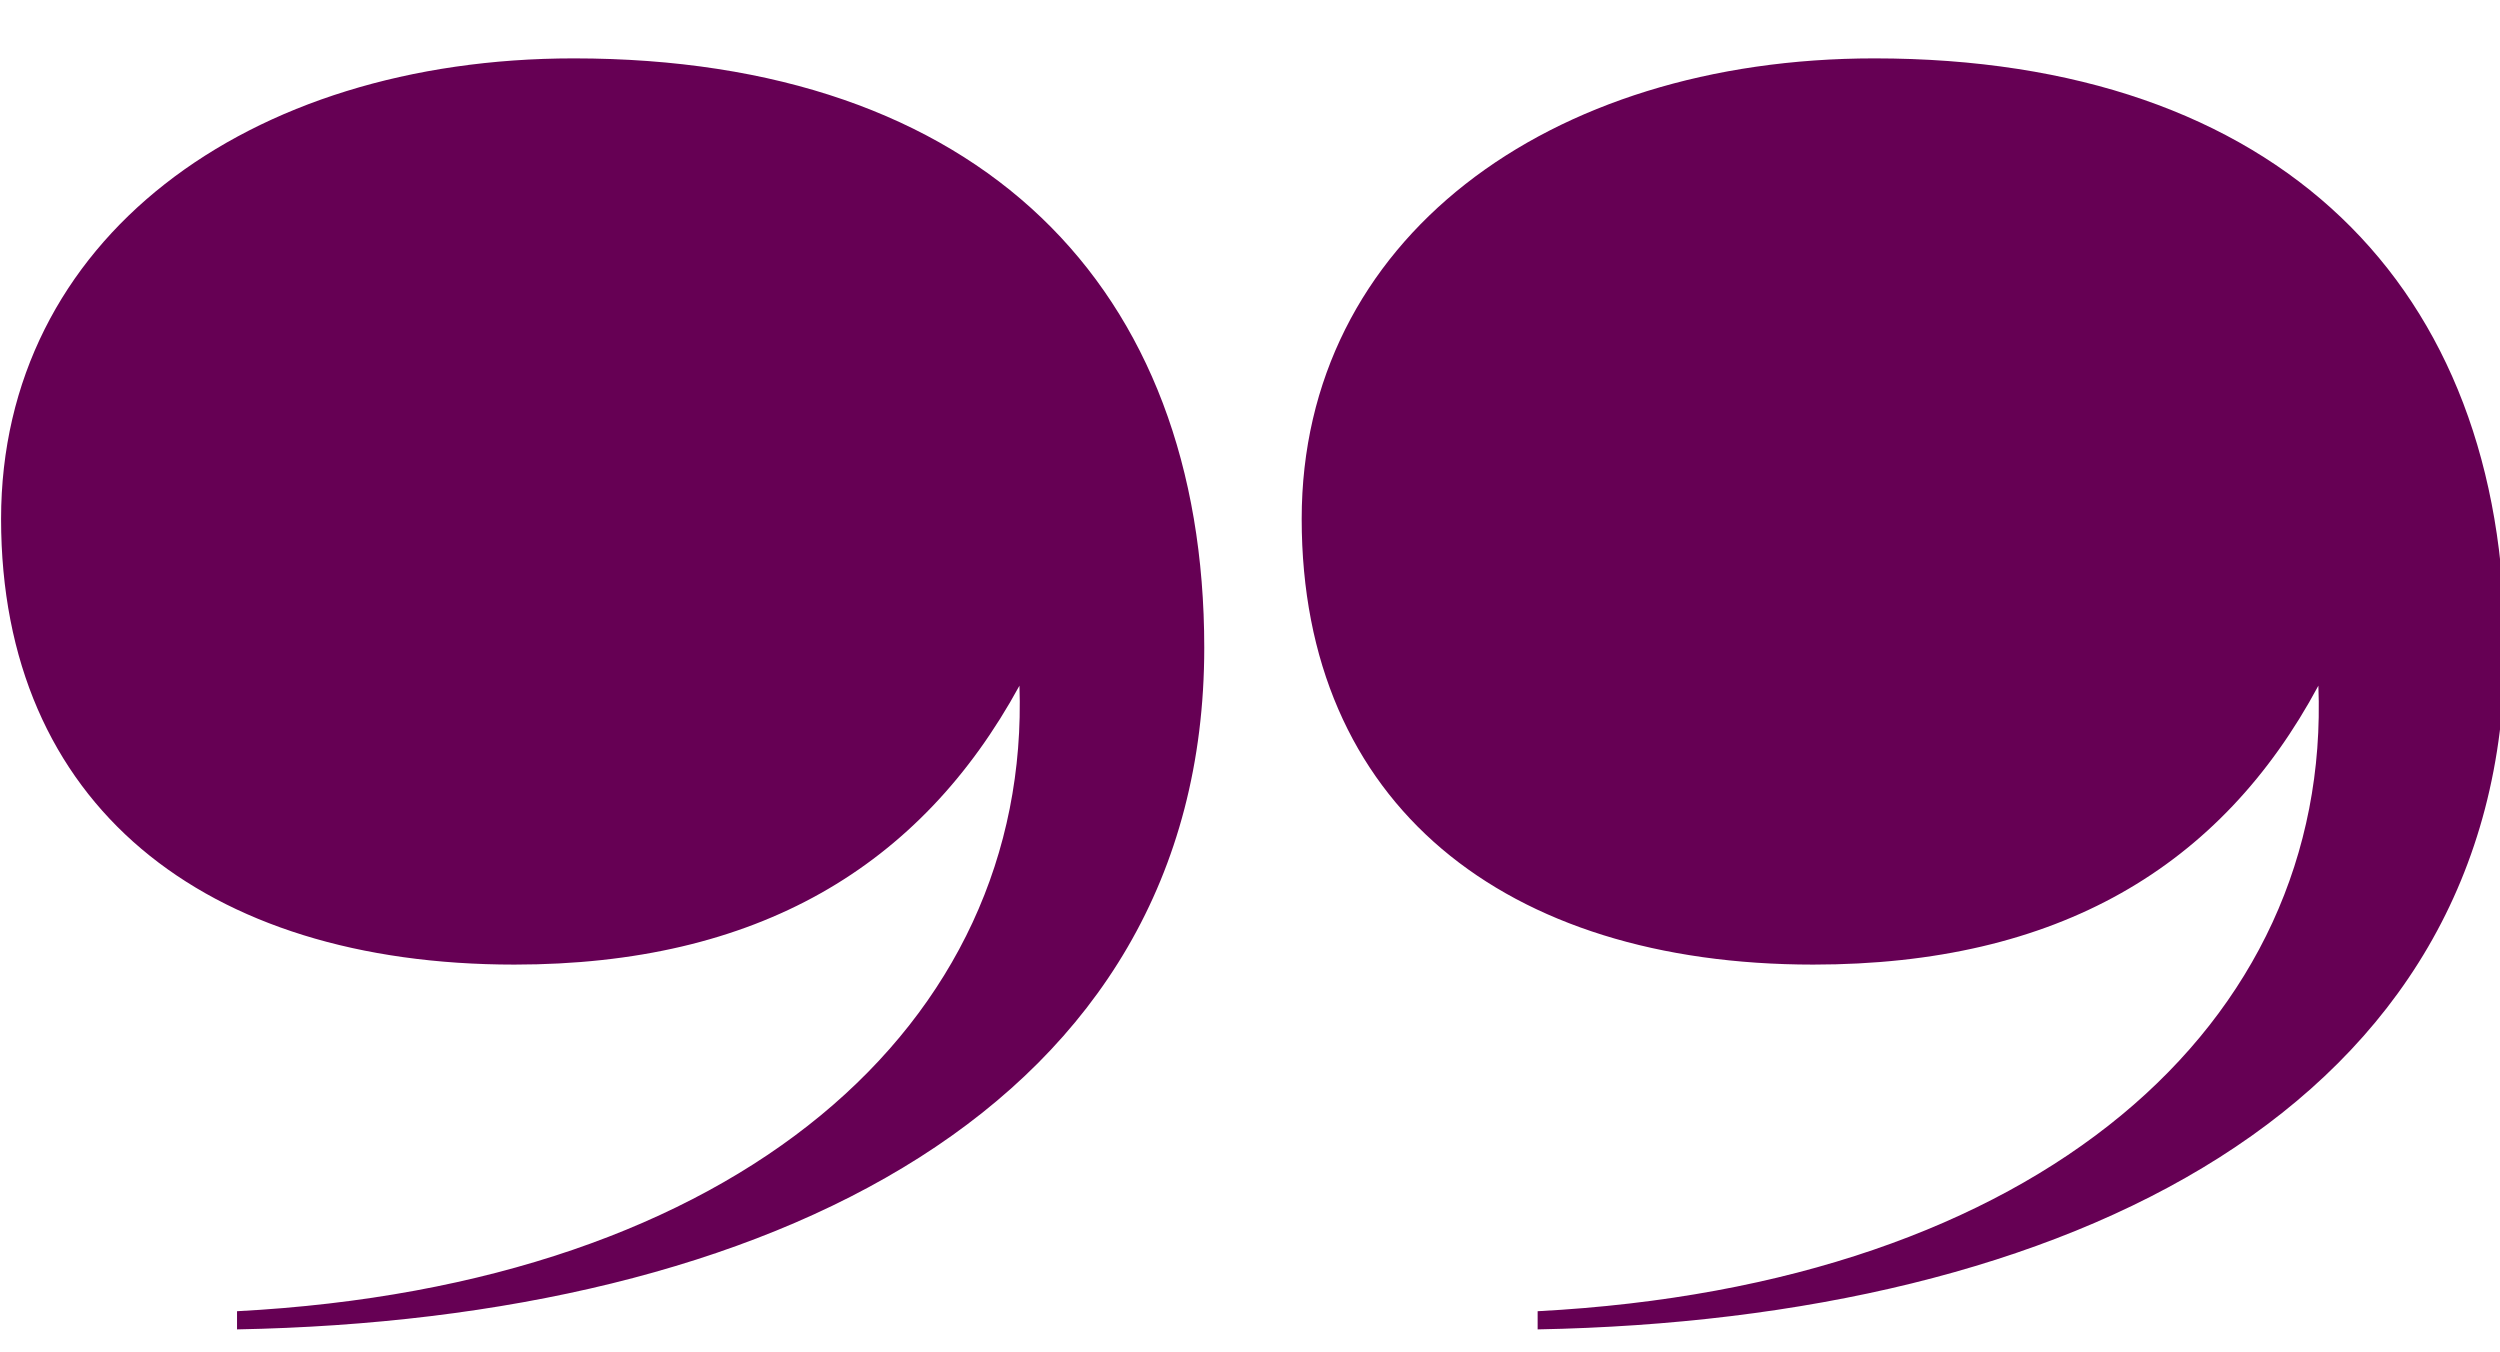
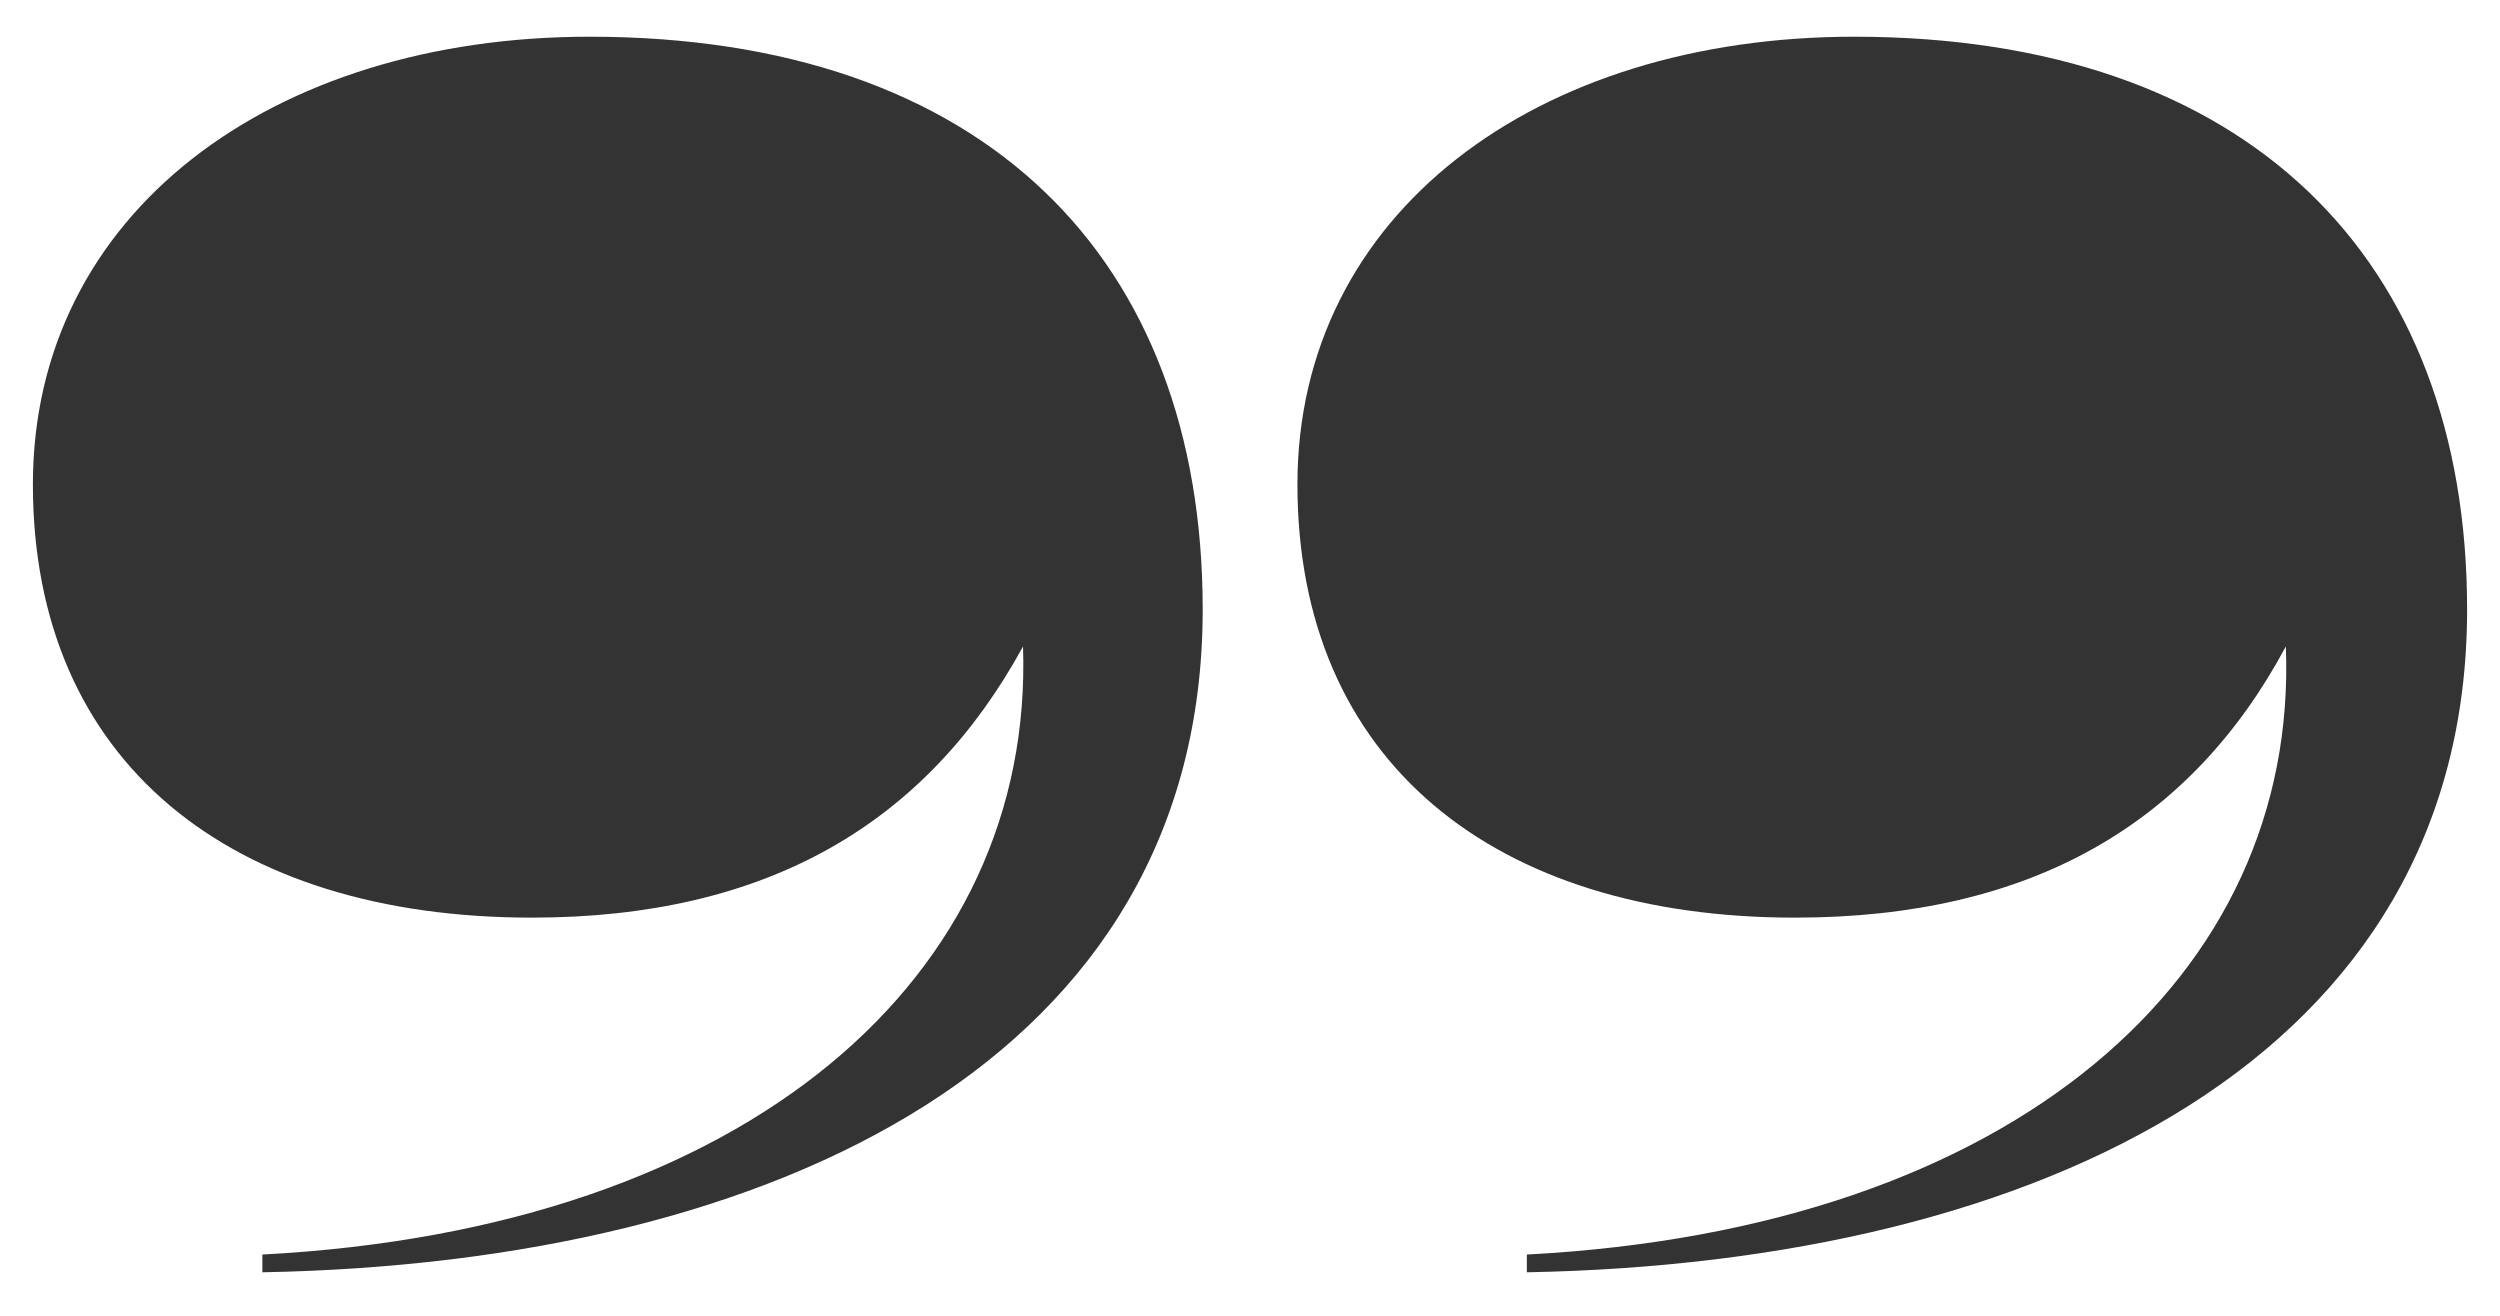
- <svg xmlns="http://www.w3.org/2000/svg" width="37" height="20">
-   <path fill="#660054" d="M37.072 9.586c0 6.816-6.499 9.942-14.315 10.089v-.269c7.427-.391 11.75-4.251 11.555-9.258-1.441 2.687-3.859 4.128-7.476 4.128-4.566 0-7.571-2.37-7.571-6.596 0-4.128 3.639-6.816 8.476-6.816 5.984.001 9.331 3.373 9.331 8.722zm-19.249 0c0 6.816-6.473 9.942-14.315 10.089v-.269c7.426-.391 11.75-4.251 11.58-9.258-1.466 2.687-3.885 4.128-7.475 4.128-4.593 0-7.597-2.37-7.597-6.596 0-4.128 3.639-6.816 8.476-6.816 6.009.001 9.331 3.373 9.331 8.722z" />
+ <svg xmlns="http://www.w3.org/2000/svg" width="38" height="20" viewBox="-0.291 -0.458 38 20" enable-background="new -0.291 -0.458 38 20">
+   <path fill="#333" d="M37.209 8.807c0 6.806-6.488 9.927-14.292 10.074v-.27c7.416-.39 11.732-4.244 11.537-9.243-1.438 2.683-3.854 4.122-7.463 4.122-4.56 0-7.561-2.367-7.561-6.585 0-4.121 3.634-6.805 8.463-6.805 5.976.001 9.316 3.366 9.316 8.707zm-19.219 0c0 6.806-6.464 9.927-14.293 10.074v-.27c7.415-.39 11.731-4.244 11.562-9.243-1.464 2.683-3.879 4.122-7.464 4.122-4.586 0-7.586-2.367-7.586-6.586 0-4.122 3.635-6.804 8.463-6.804 6 .001 9.318 3.366 9.318 8.707z" />
</svg>
